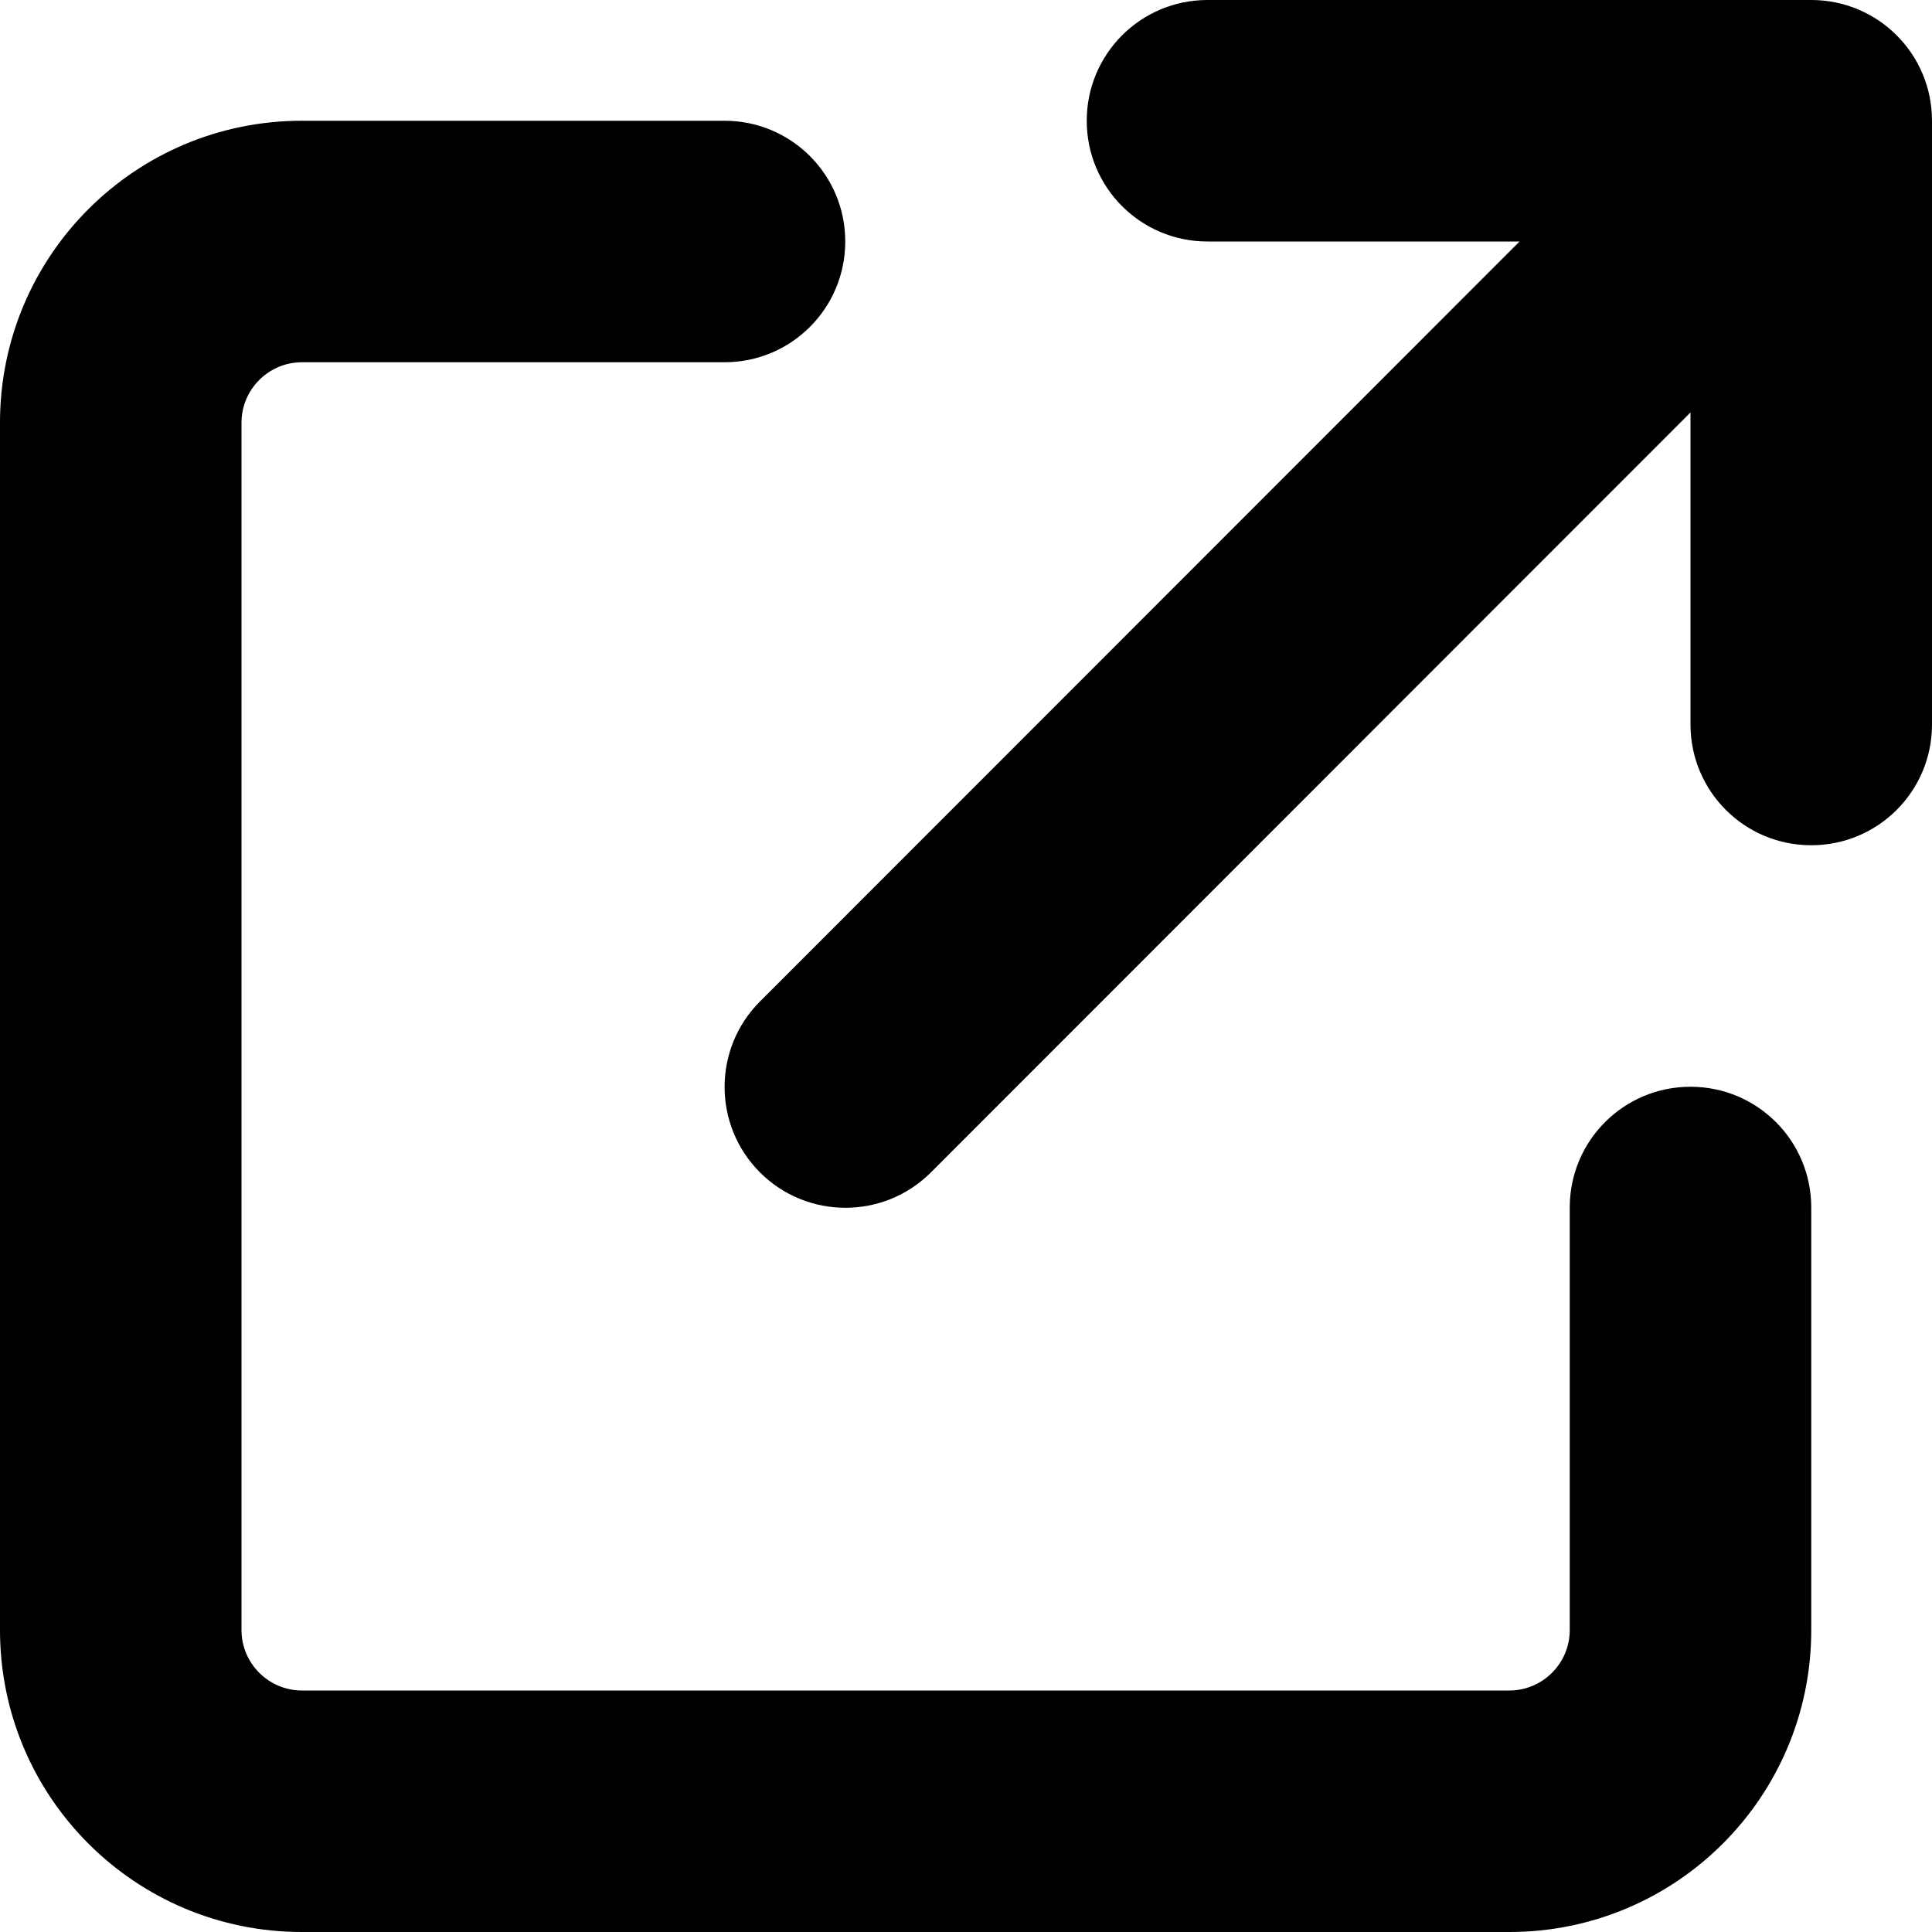
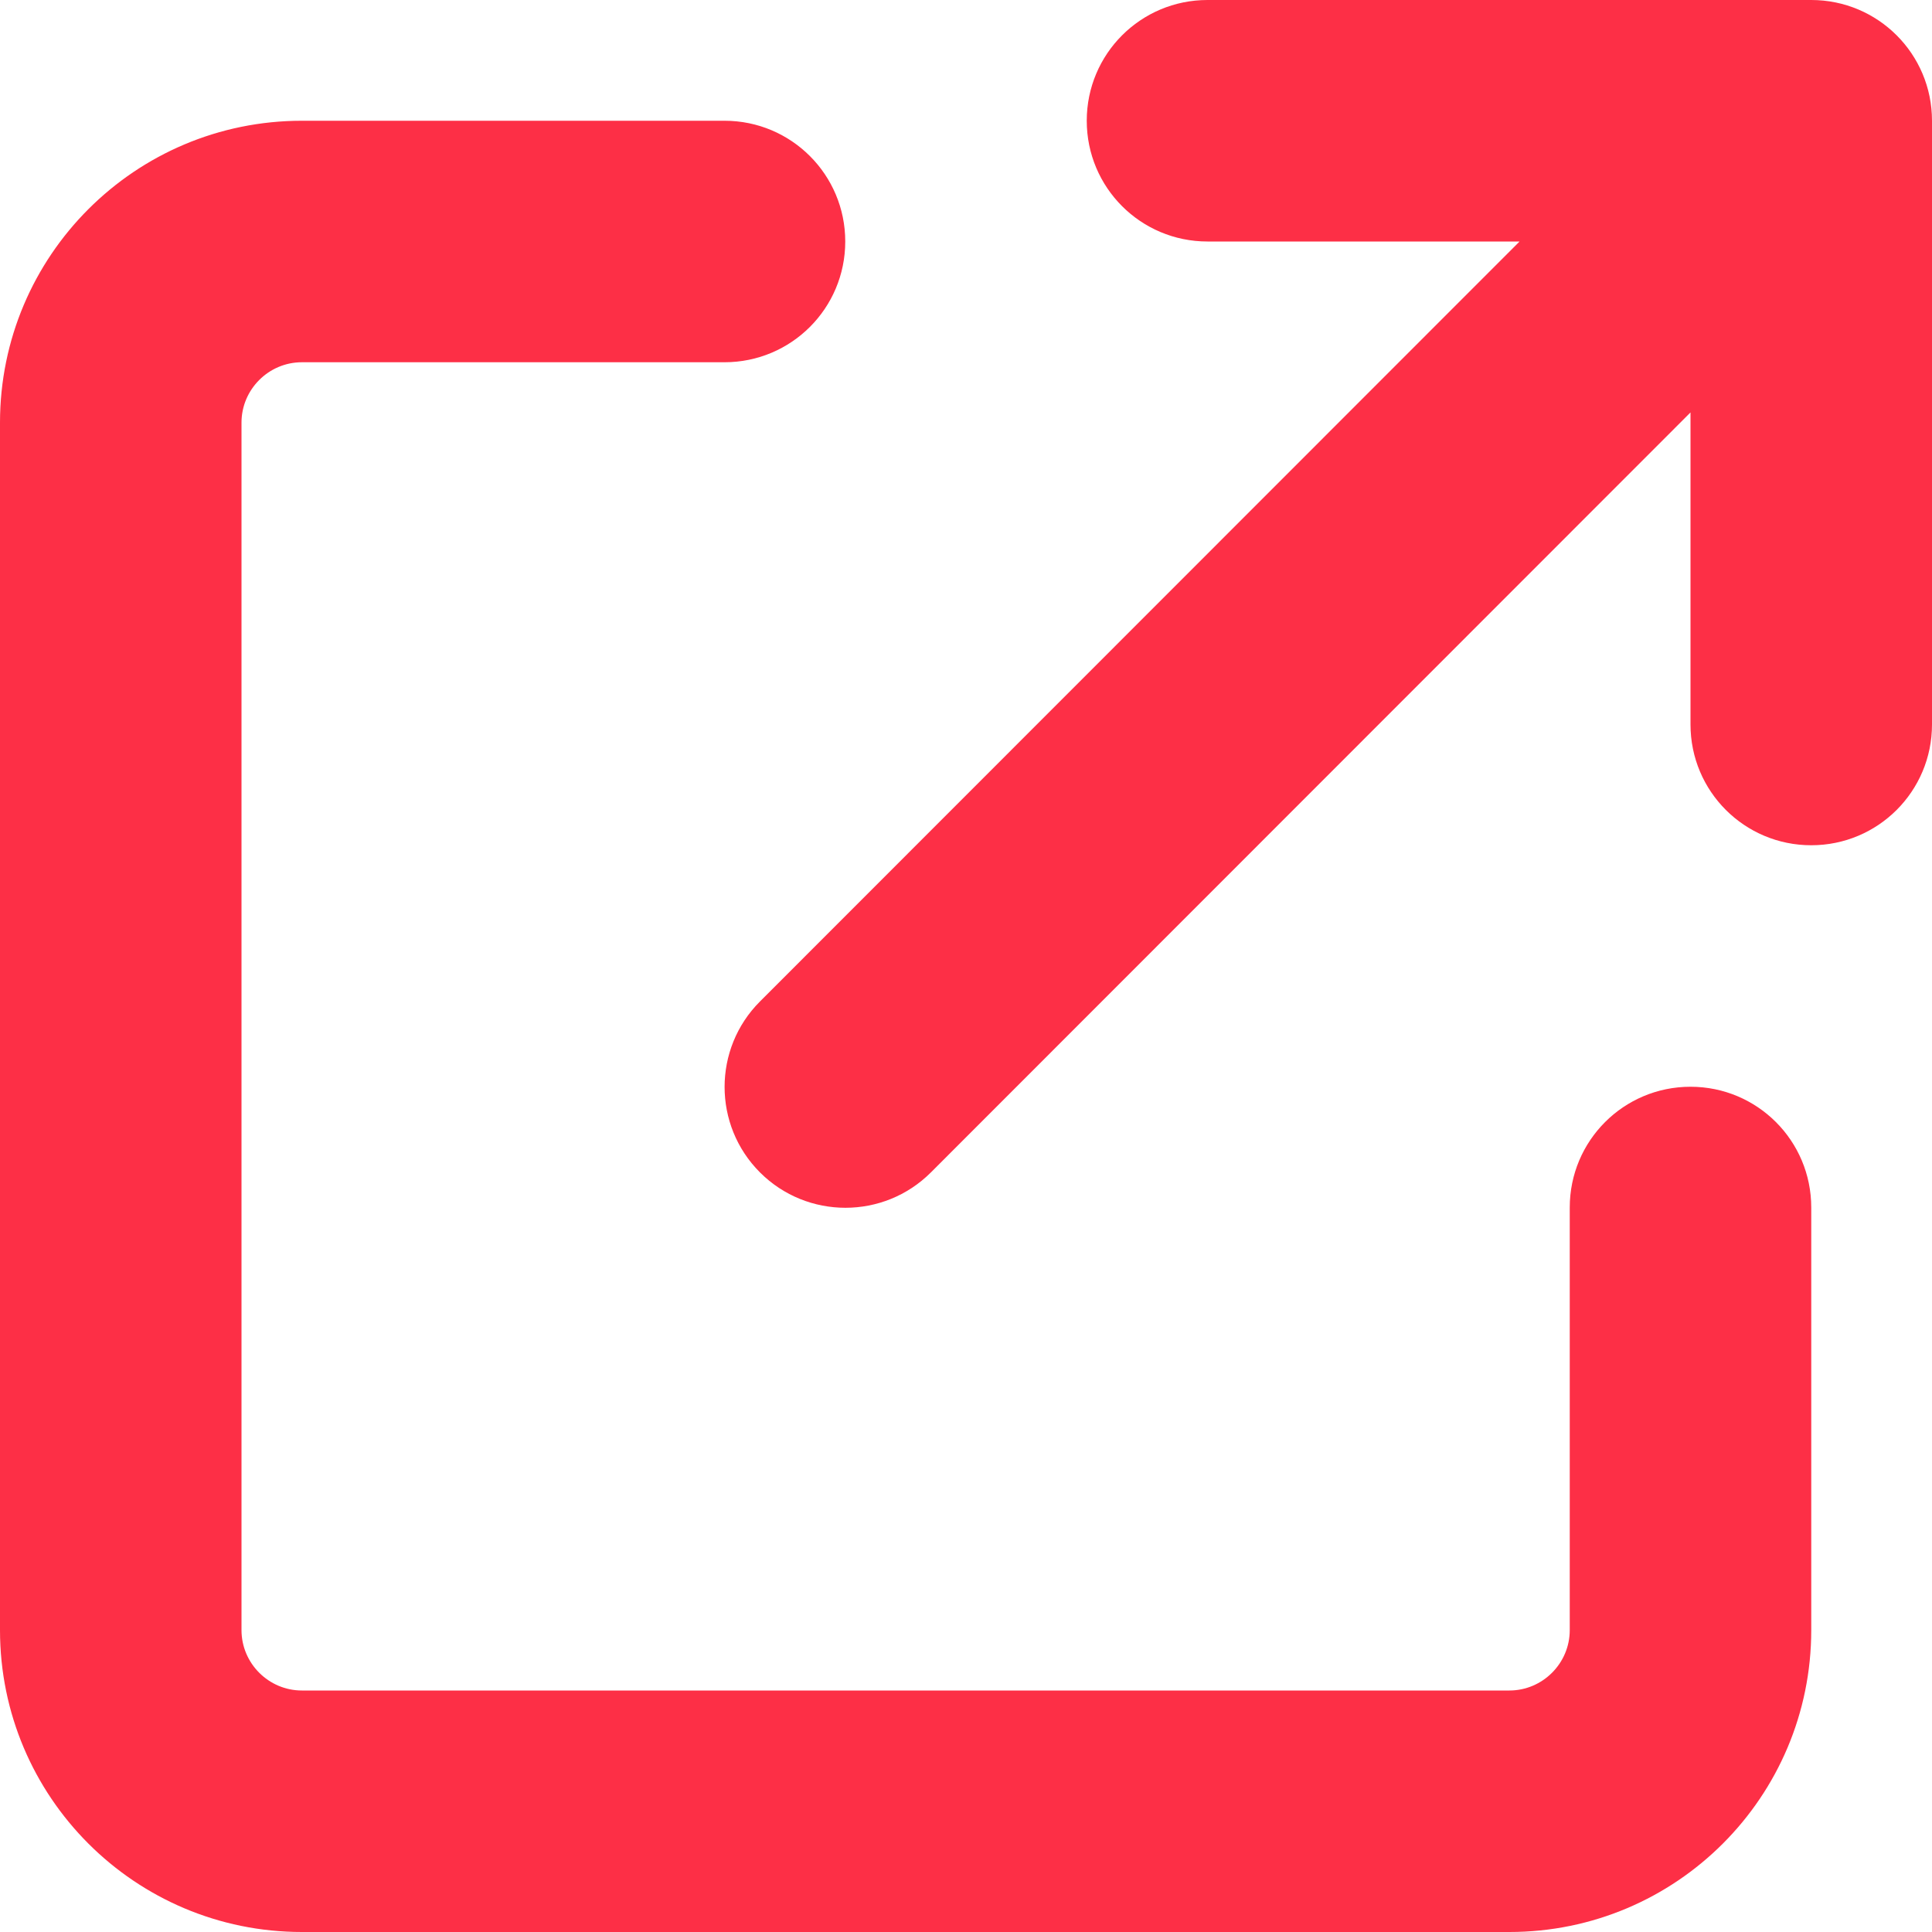
<svg xmlns="http://www.w3.org/2000/svg" viewBox="0 0 512 512">
-   <path d="M320 0c-17.7 0-32 14.3-32 32s14.3 32 32 32h82.7L201.4 265.4c-12.5 12.5-12.5 32.8 0 45.3s32.8 12.5 45.3 0L448 109.3V192c0 17.7 14.3 32 32 32s32-14.3 32-32V32c0-17.7-14.3-32-32-32H320zM80 32C35.8 32 0 67.8 0 112V432c0 44.2 35.8 80 80 80H400c44.2 0 80-35.8 80-80V320c0-17.7-14.3-32-32-32s-32 14.3-32 32V432c0 8.8-7.2 16-16 16H80c-8.8 0-16-7.2-16-16V112c0-8.8 7.2-16 16-16H192c17.7 0 32-14.3 32-32s-14.3-32-32-32H80z" />
+   <path fill="#fd2f46" d="M320 0c-17.7 0-32 14.3-32 32s14.3 32 32 32h82.7L201.4 265.4c-12.5 12.5-12.5 32.8 0 45.3s32.8 12.5 45.3 0L448 109.3V192c0 17.7 14.3 32 32 32s32-14.3 32-32V32c0-17.7-14.3-32-32-32H320zM80 32C35.8 32 0 67.8 0 112V432c0 44.2 35.8 80 80 80H400c44.2 0 80-35.8 80-80V320c0-17.7-14.3-32-32-32s-32 14.3-32 32V432c0 8.8-7.2 16-16 16H80c-8.8 0-16-7.2-16-16V112c0-8.8 7.2-16 16-16H192c17.7 0 32-14.3 32-32s-14.3-32-32-32H80z" />
</svg>
